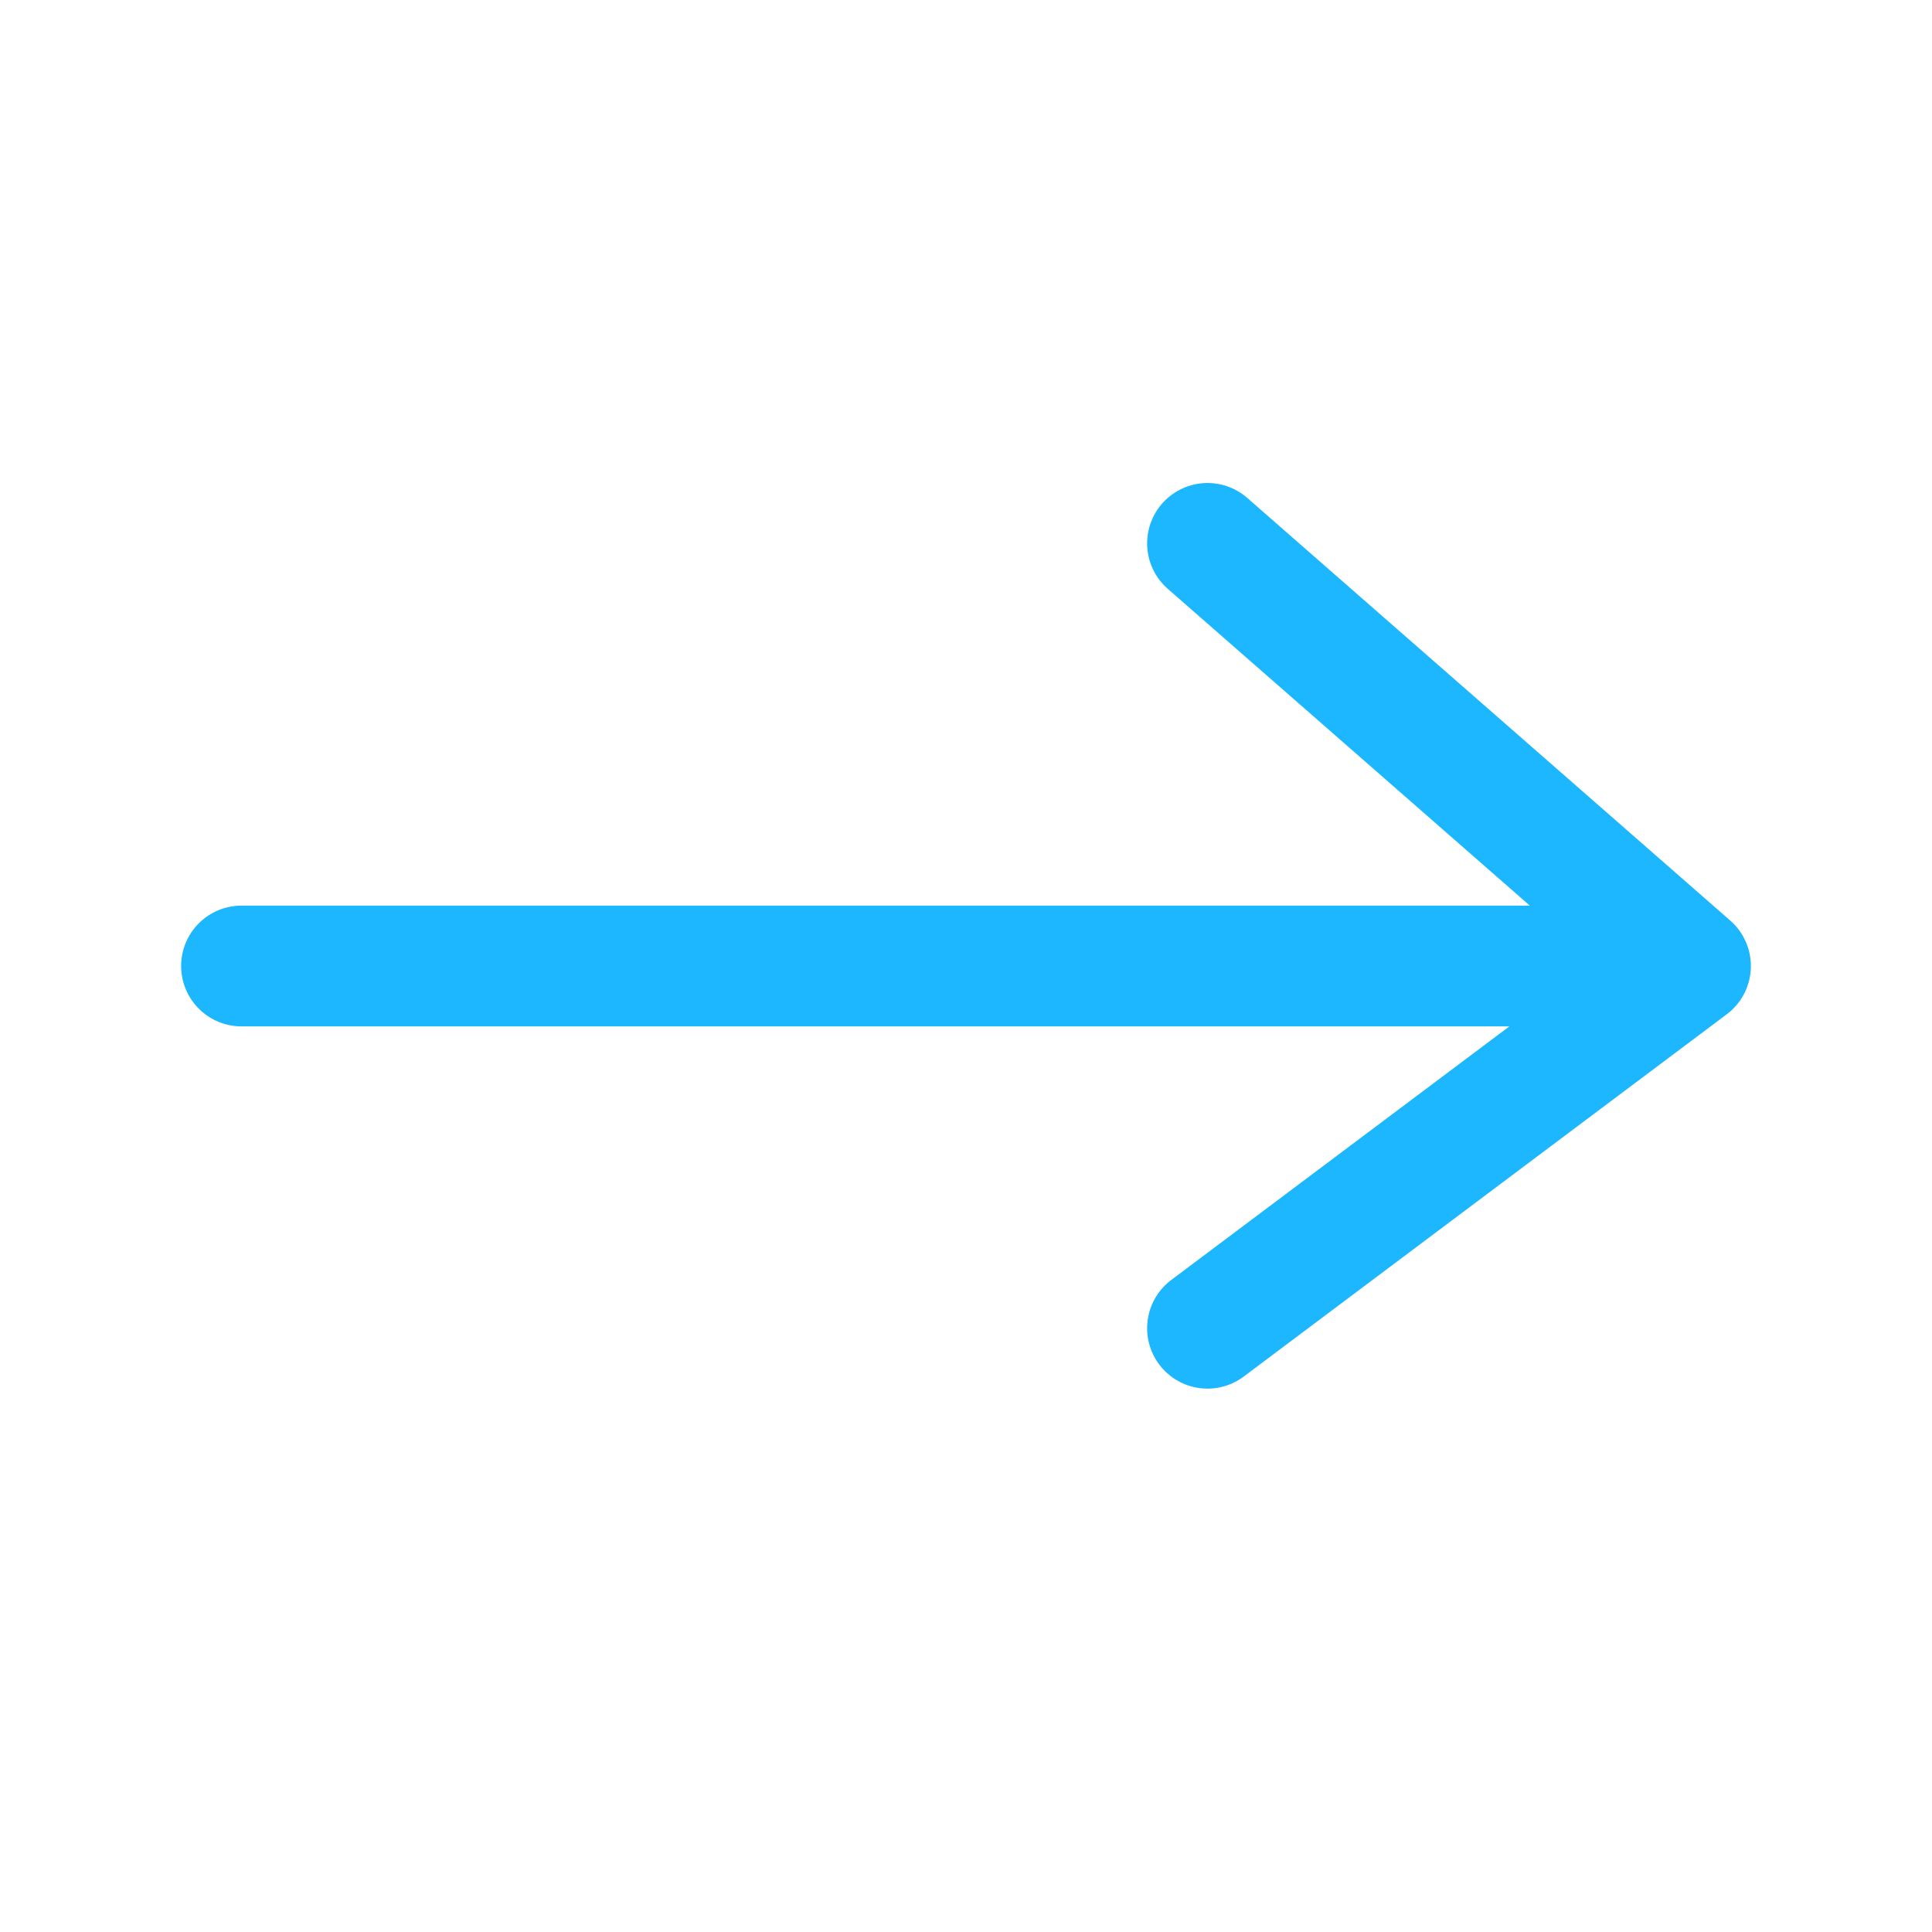
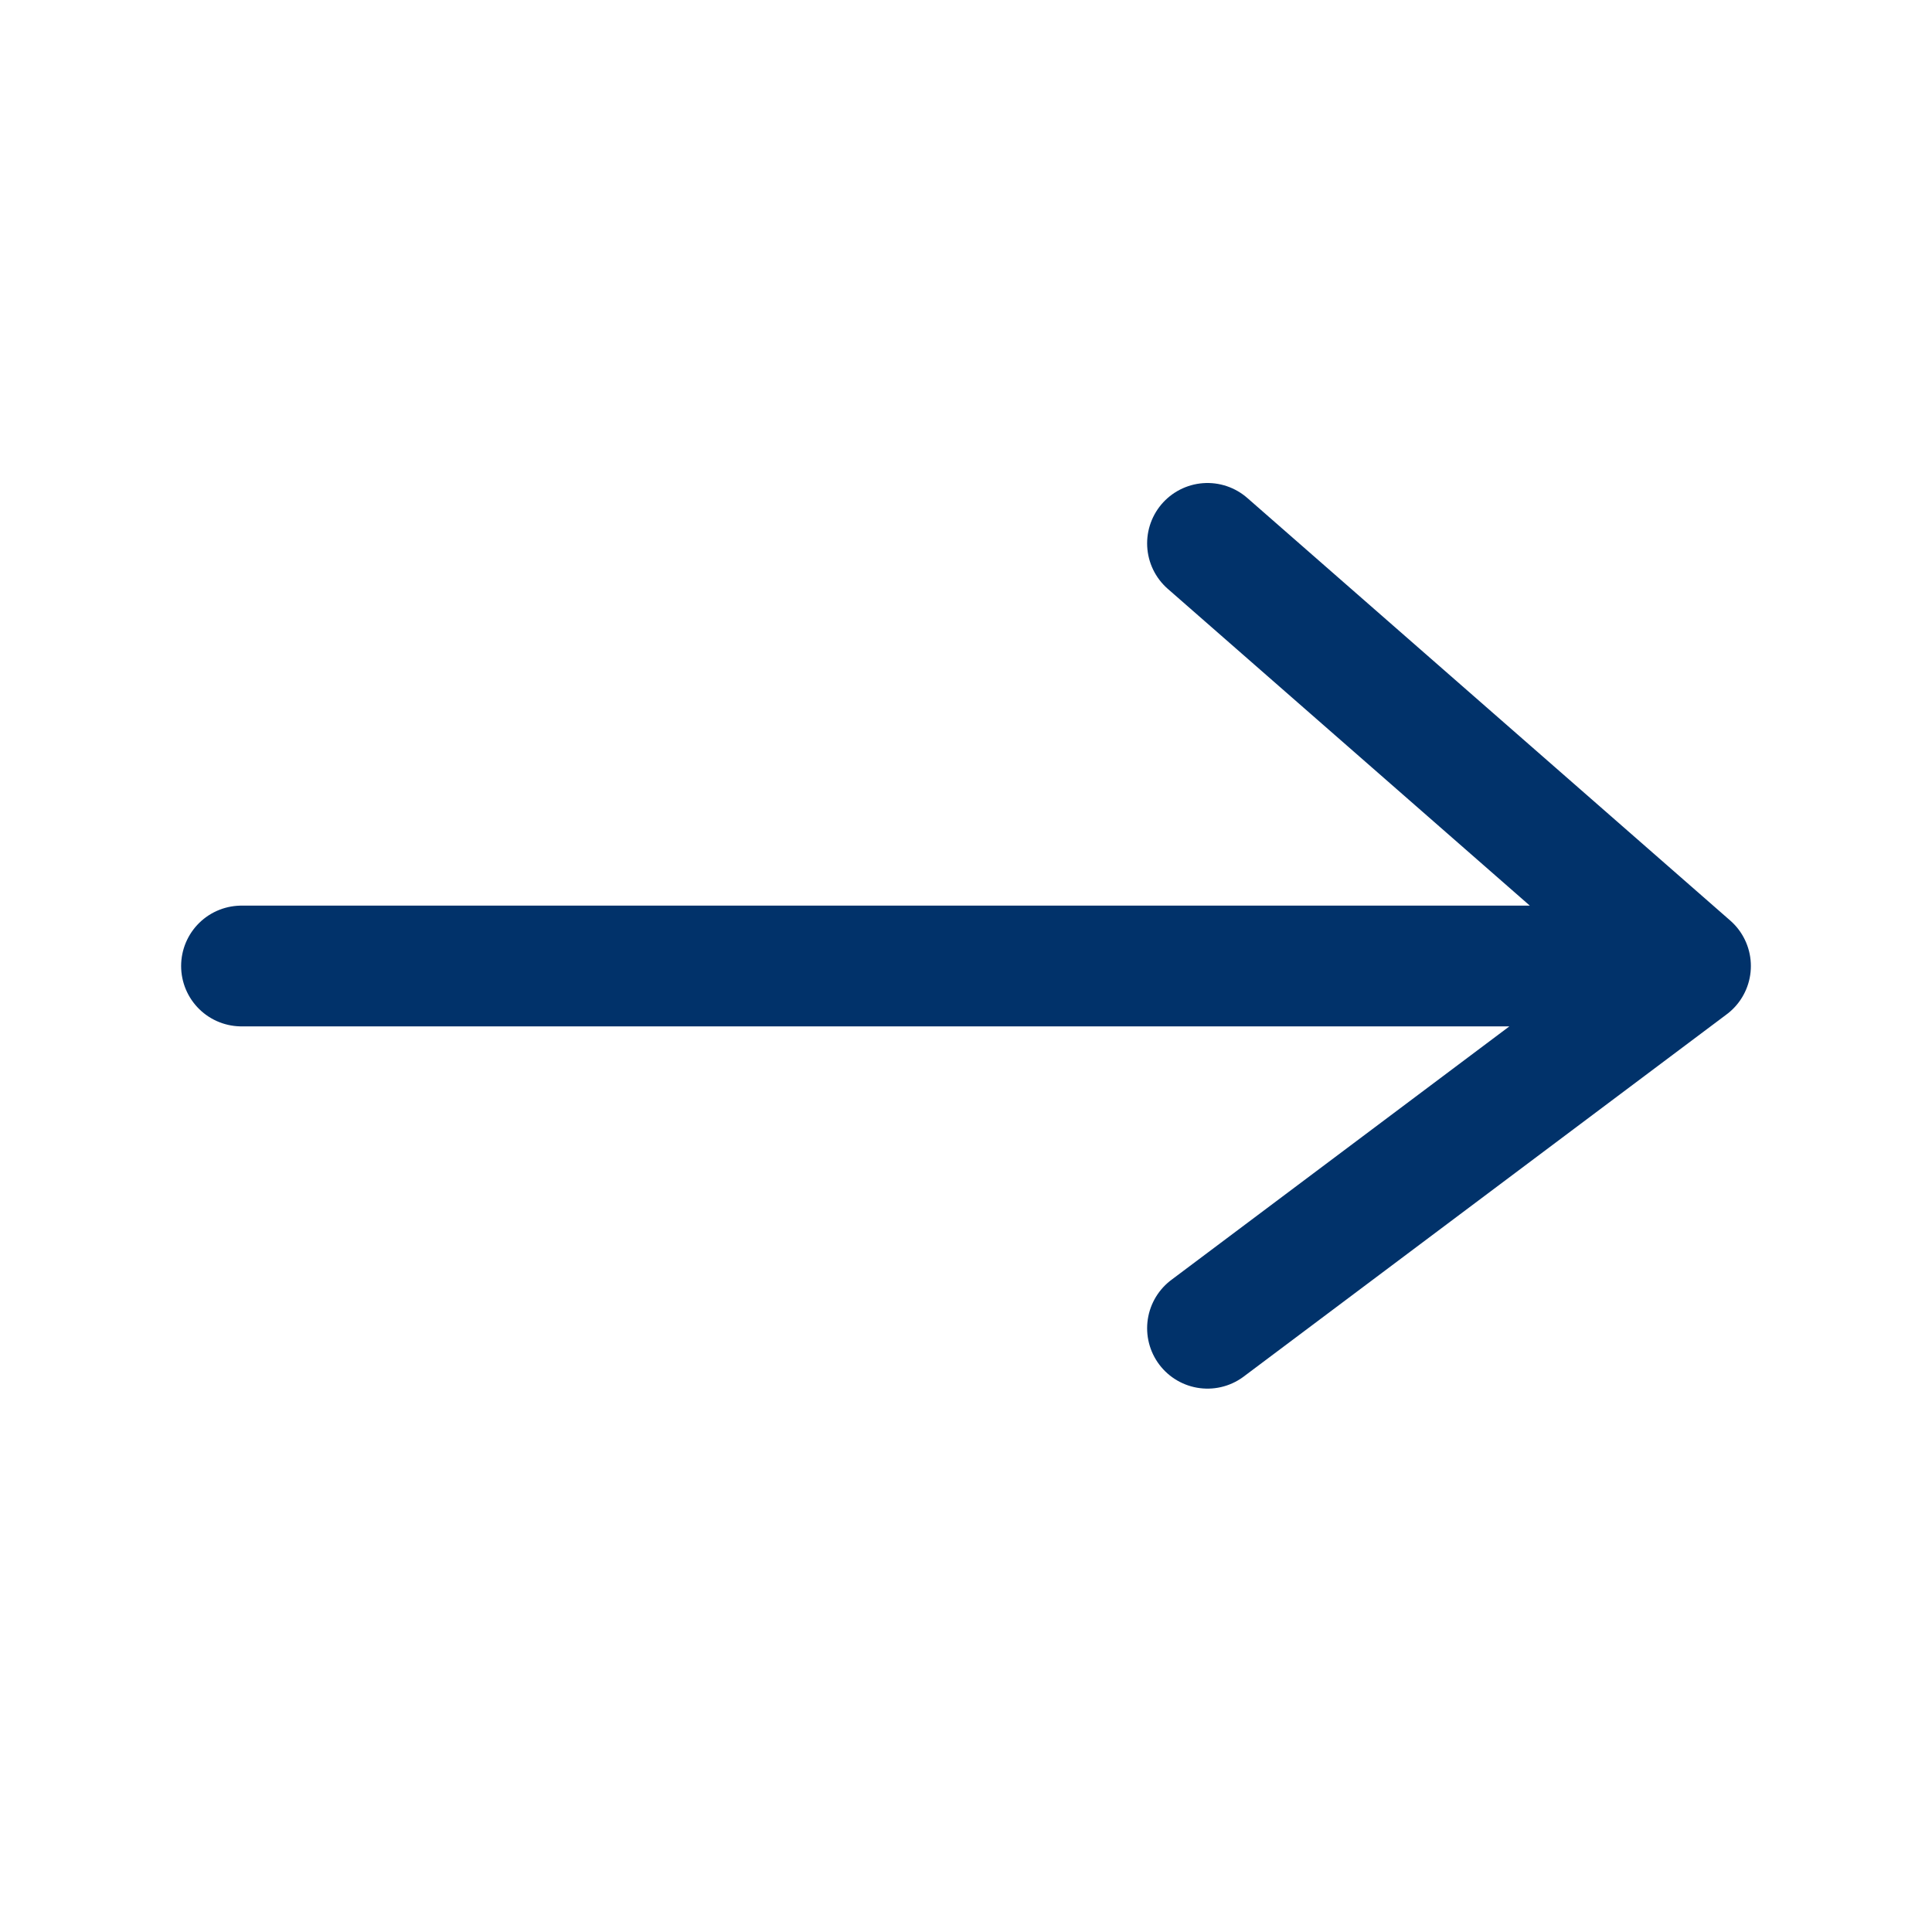
<svg xmlns="http://www.w3.org/2000/svg" width="32" height="32" viewBox="0 0 32 32" fill="none">
  <rect width="32" height="32" fill="white" />
-   <path d="M4 16H28M28 16L20 9M28 16L20 22" stroke="#1CB7FF" stroke-width="2" stroke-linecap="round" stroke-linejoin="round" />
+   <path d="M4 16H28M28 16L20 9M28 16L20 22" stroke="#01326A" stroke-width="2" stroke-linecap="round" stroke-linejoin="round" />
</svg>
